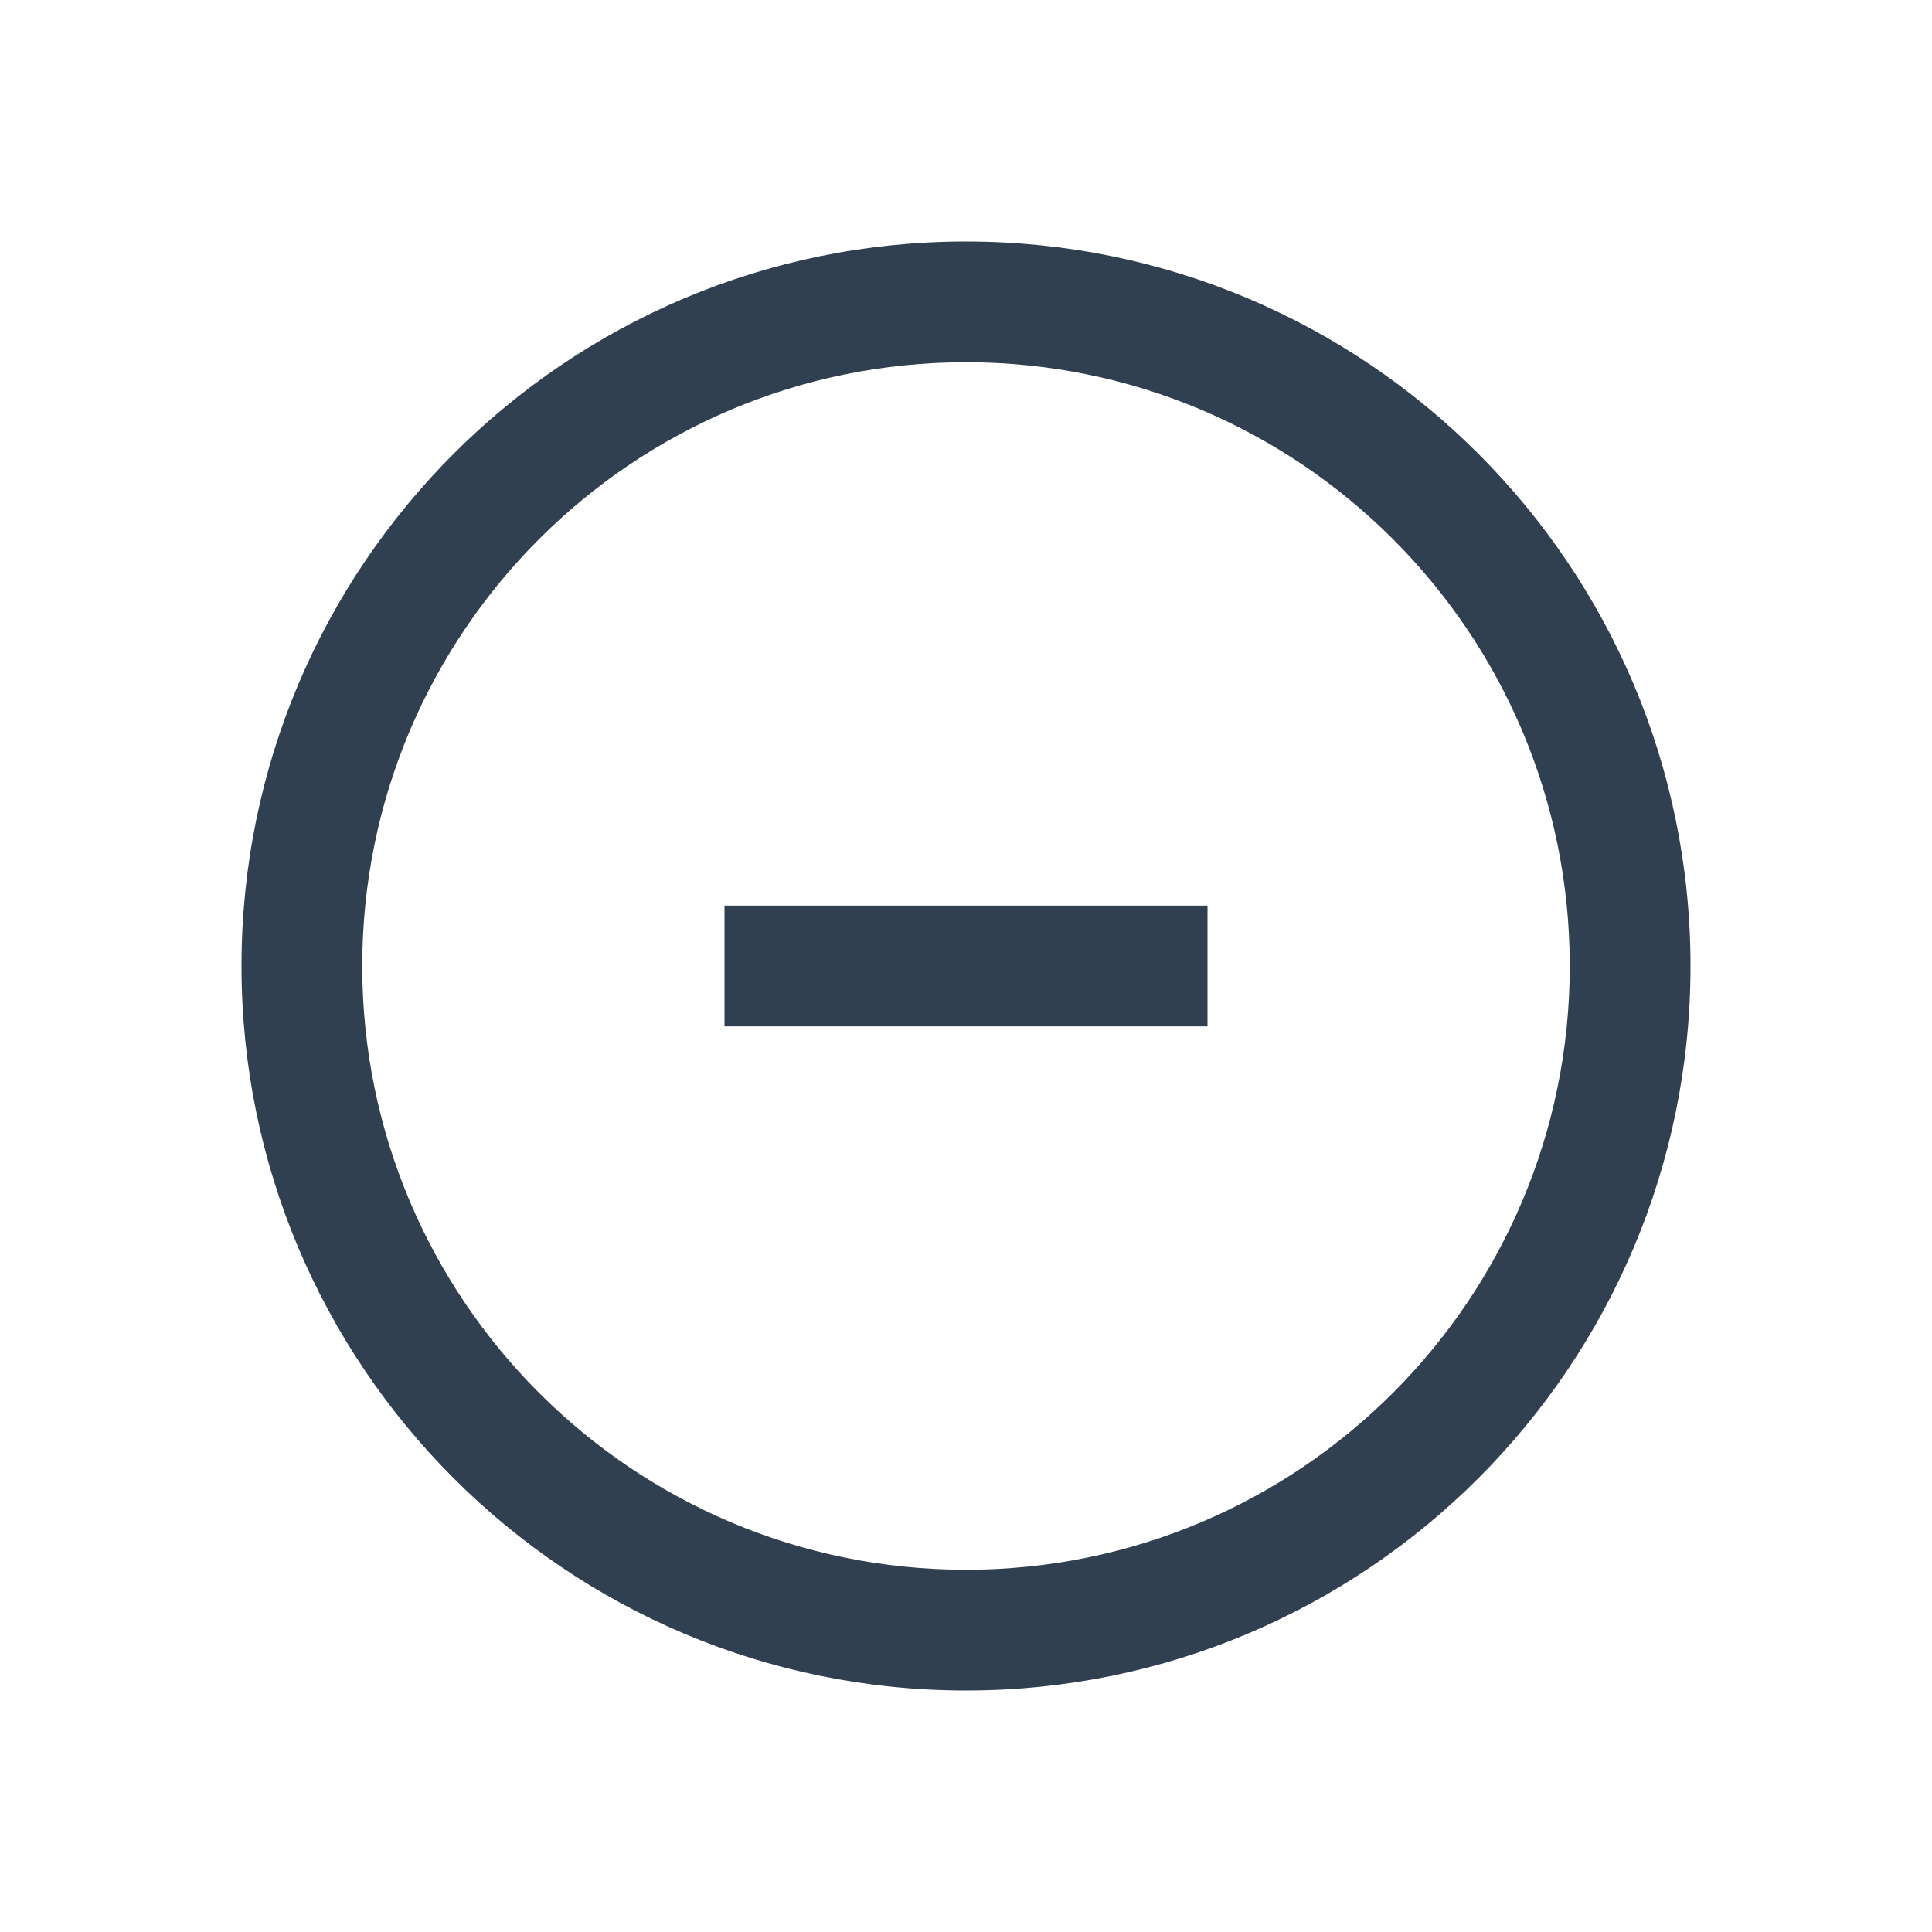
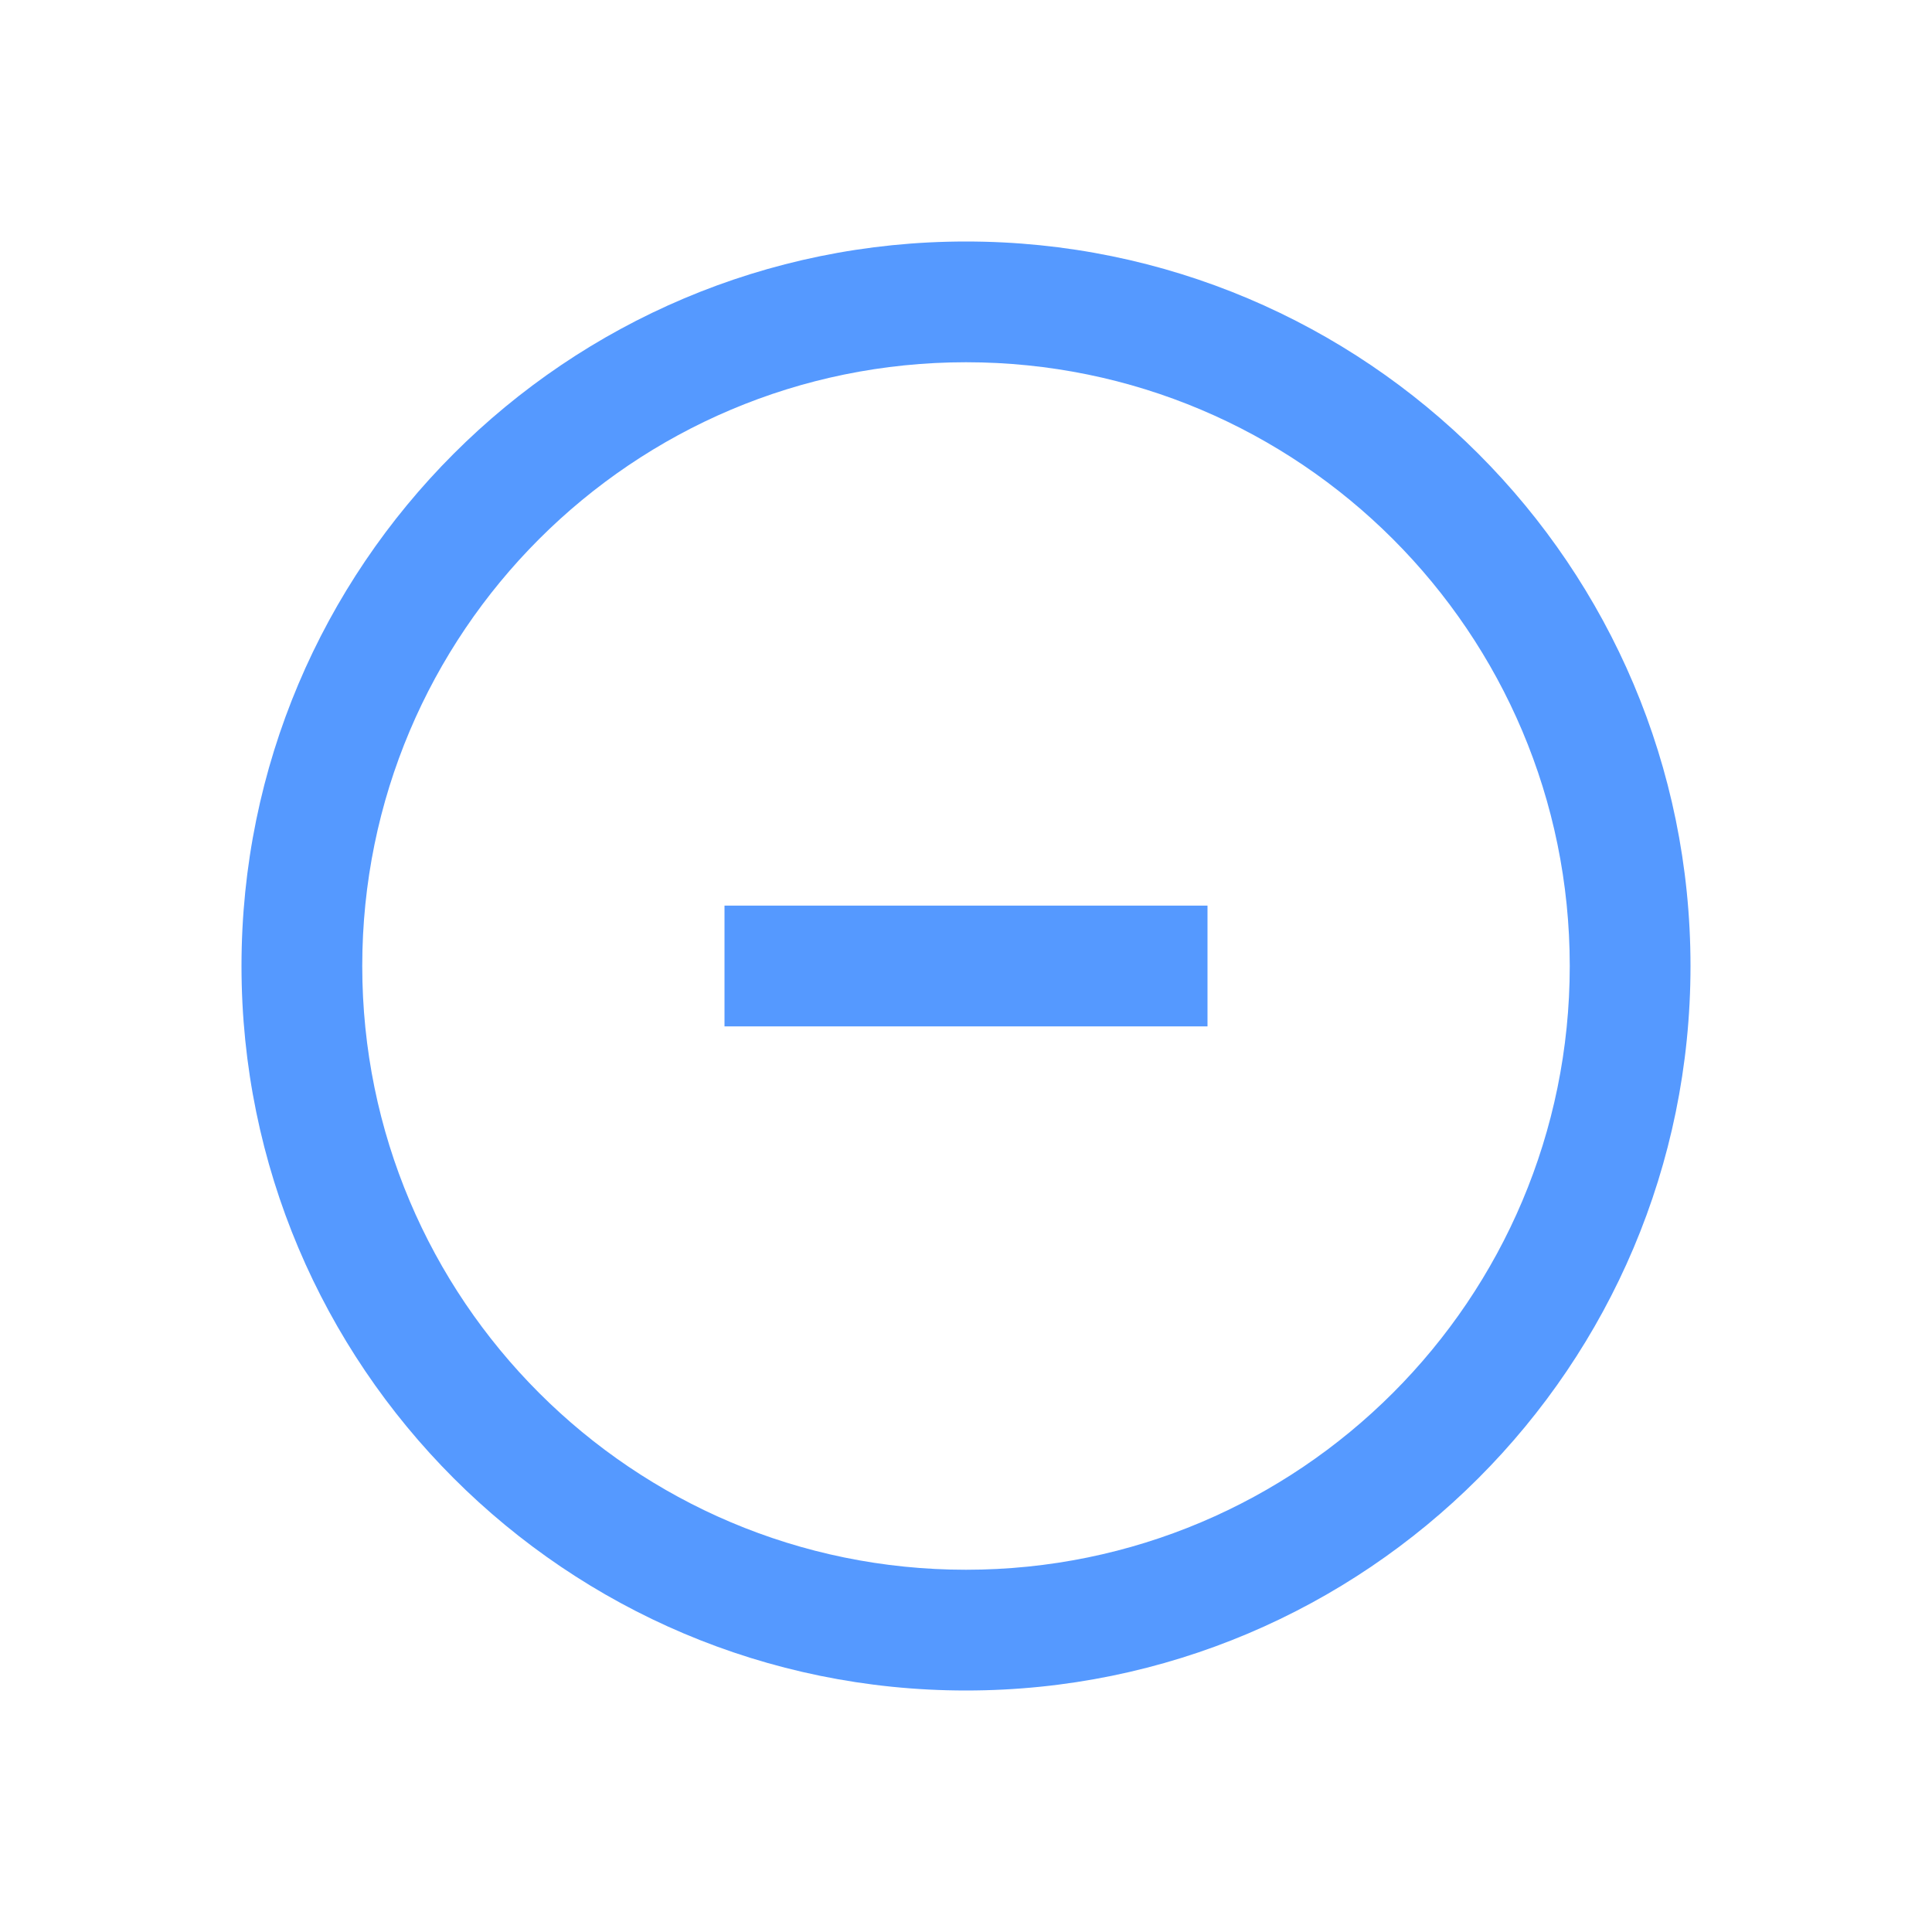
- <svg xmlns="http://www.w3.org/2000/svg" width="32" height="32" id="svg4359" version="1.1">
+ <svg xmlns="http://www.w3.org/2000/svg" version="1.1" id="svg4359" height="32" width="32">
  <defs id="defs4361" />
-   <g id="layer1" transform="translate(5,-21)">
-     <rect style="color:#000000;clip-rule:nonzero;display:inline;overflow:visible;visibility:visible;opacity:1;isolation:auto;mix-blend-mode:normal;color-interpolation:sRGB;color-interpolation-filters:linearRGB;solid-color:#000000;solid-opacity:1;fill:#304050;fill-opacity:1;fill-rule:nonzero;stroke:none;stroke-width:1;stroke-linecap:butt;stroke-linejoin:miter;stroke-miterlimit:4;stroke-dasharray:none;stroke-dashoffset:0;stroke-opacity:1;color-rendering:auto;image-rendering:auto;shape-rendering:auto;text-rendering:auto;enable-background:accumulate" id="rect4147" width="2" height="2" x="-5" y="19" />
-     <path style="opacity:1;fill:#304050;fill-opacity:1;stroke:none;stroke-width:0.1;stroke-linecap:round;stroke-linejoin:miter;stroke-miterlimit:4;stroke-dasharray:none;stroke-opacity:0.299" d="M 16 4 C 9.373 4 4 9.373 4 16 C 4 22.627 9.373 28 16 28 C 22.627 28 28 22.627 28 16 C 28 9.373 22.627 4 16 4 z M 16 6 C 21.523 6 26 10.477 26 16 C 26 21.523 21.523 26 16 26 C 10.477 26 6 21.523 6 16 C 6 10.477 10.477 6 16 6 z M 12 15 L 12 17 L 20 17 L 20 15 L 12 15 z " transform="translate(-5,21)" id="path4157" />
+   <g transform="translate(5,-21)" id="layer1">
+     <rect y="19" x="-5" height="2" width="2" id="rect4147" style="color:#000000;clip-rule:nonzero;display:inline;overflow:visible;visibility:visible;opacity:1;isolation:auto;mix-blend-mode:normal;color-interpolation:sRGB;color-interpolation-filters:linearRGB;solid-color:#000000;solid-opacity:1;fill:#5599ff;fill-opacity:1;fill-rule:nonzero;stroke:none;stroke-width:1;stroke-linecap:butt;stroke-linejoin:miter;stroke-miterlimit:4;stroke-dasharray:none;stroke-dashoffset:0;stroke-opacity:1;color-rendering:auto;image-rendering:auto;shape-rendering:auto;text-rendering:auto;enable-background:accumulate" />
+     <path id="path4157" transform="translate(-5,21)" d="M 16 4 C 9.373 4 4 9.373 4 16 C 4 22.627 9.373 28 16 28 C 22.627 28 28 22.627 28 16 C 28 9.373 22.627 4 16 4 z M 16 6 C 21.523 6 26 10.477 26 16 C 26 21.523 21.523 26 16 26 C 10.477 26 6 21.523 6 16 C 6 10.477 10.477 6 16 6 z M 12 15 L 12 17 L 20 17 L 20 15 L 12 15 z " style="opacity:1;fill:#5599ff;fill-opacity:1;stroke:none;stroke-width:0.1;stroke-linecap:round;stroke-linejoin:miter;stroke-miterlimit:4;stroke-dasharray:none;stroke-opacity:0.299" />
  </g>
</svg>
